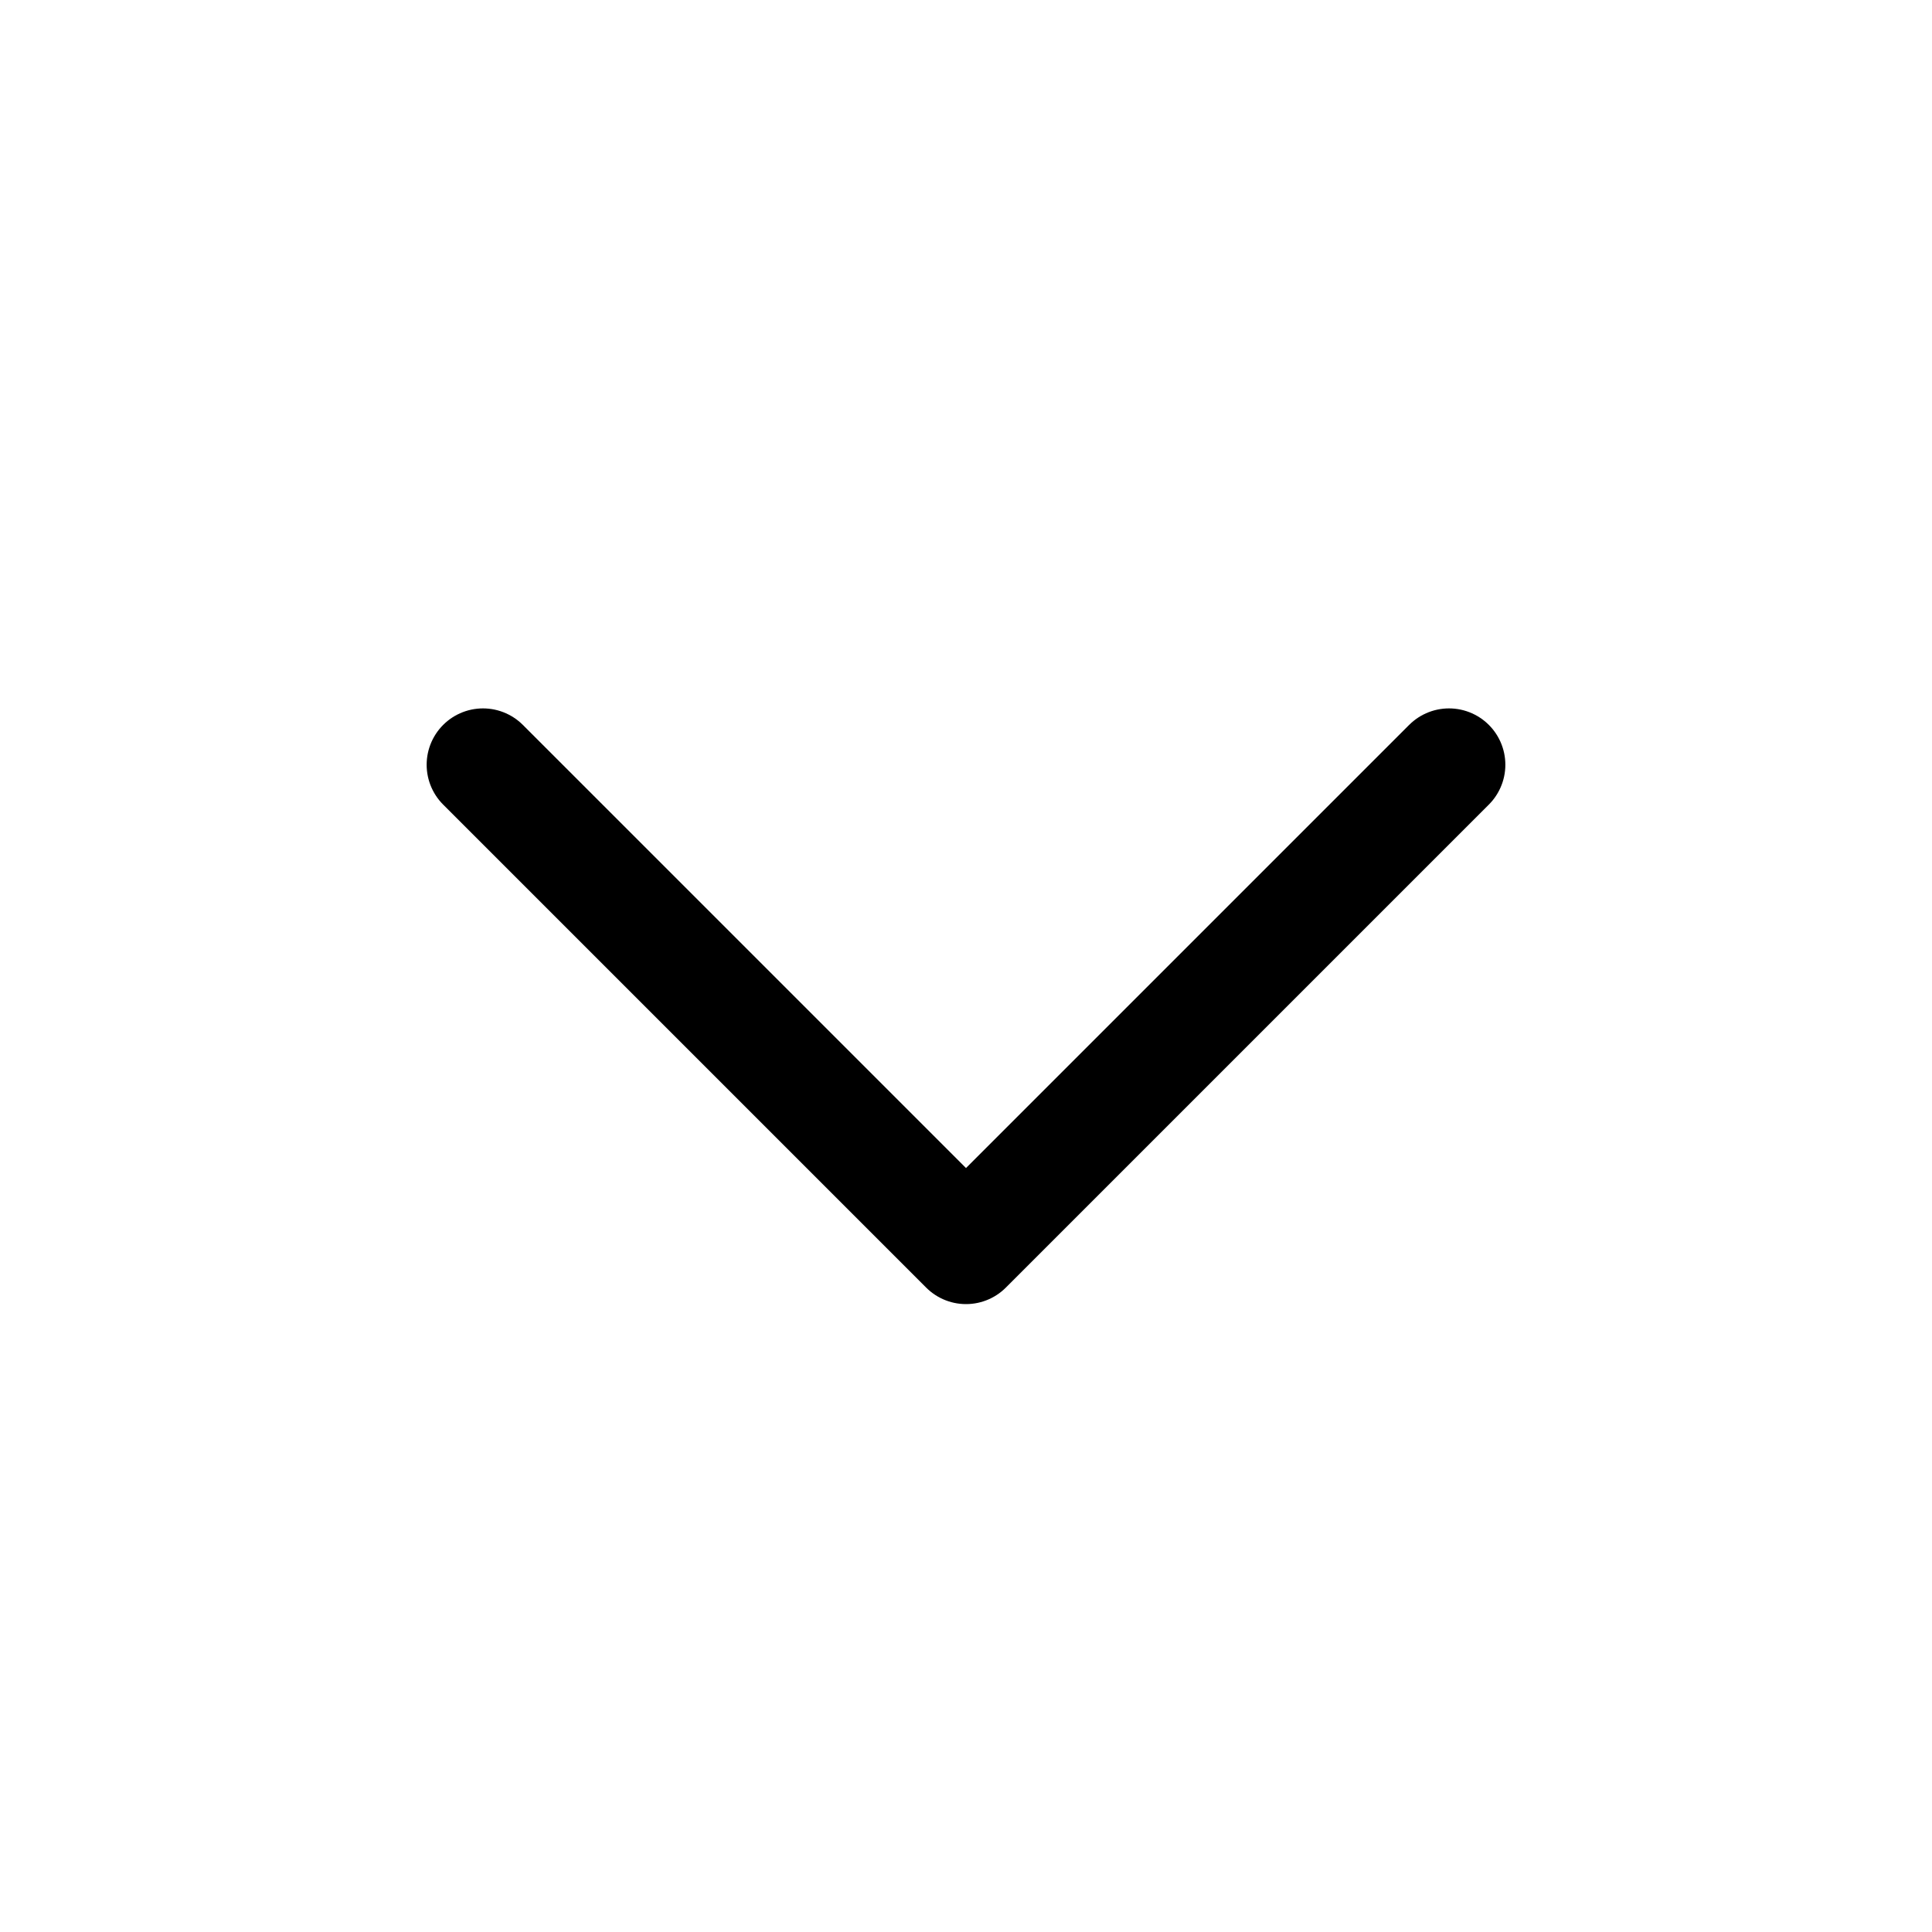
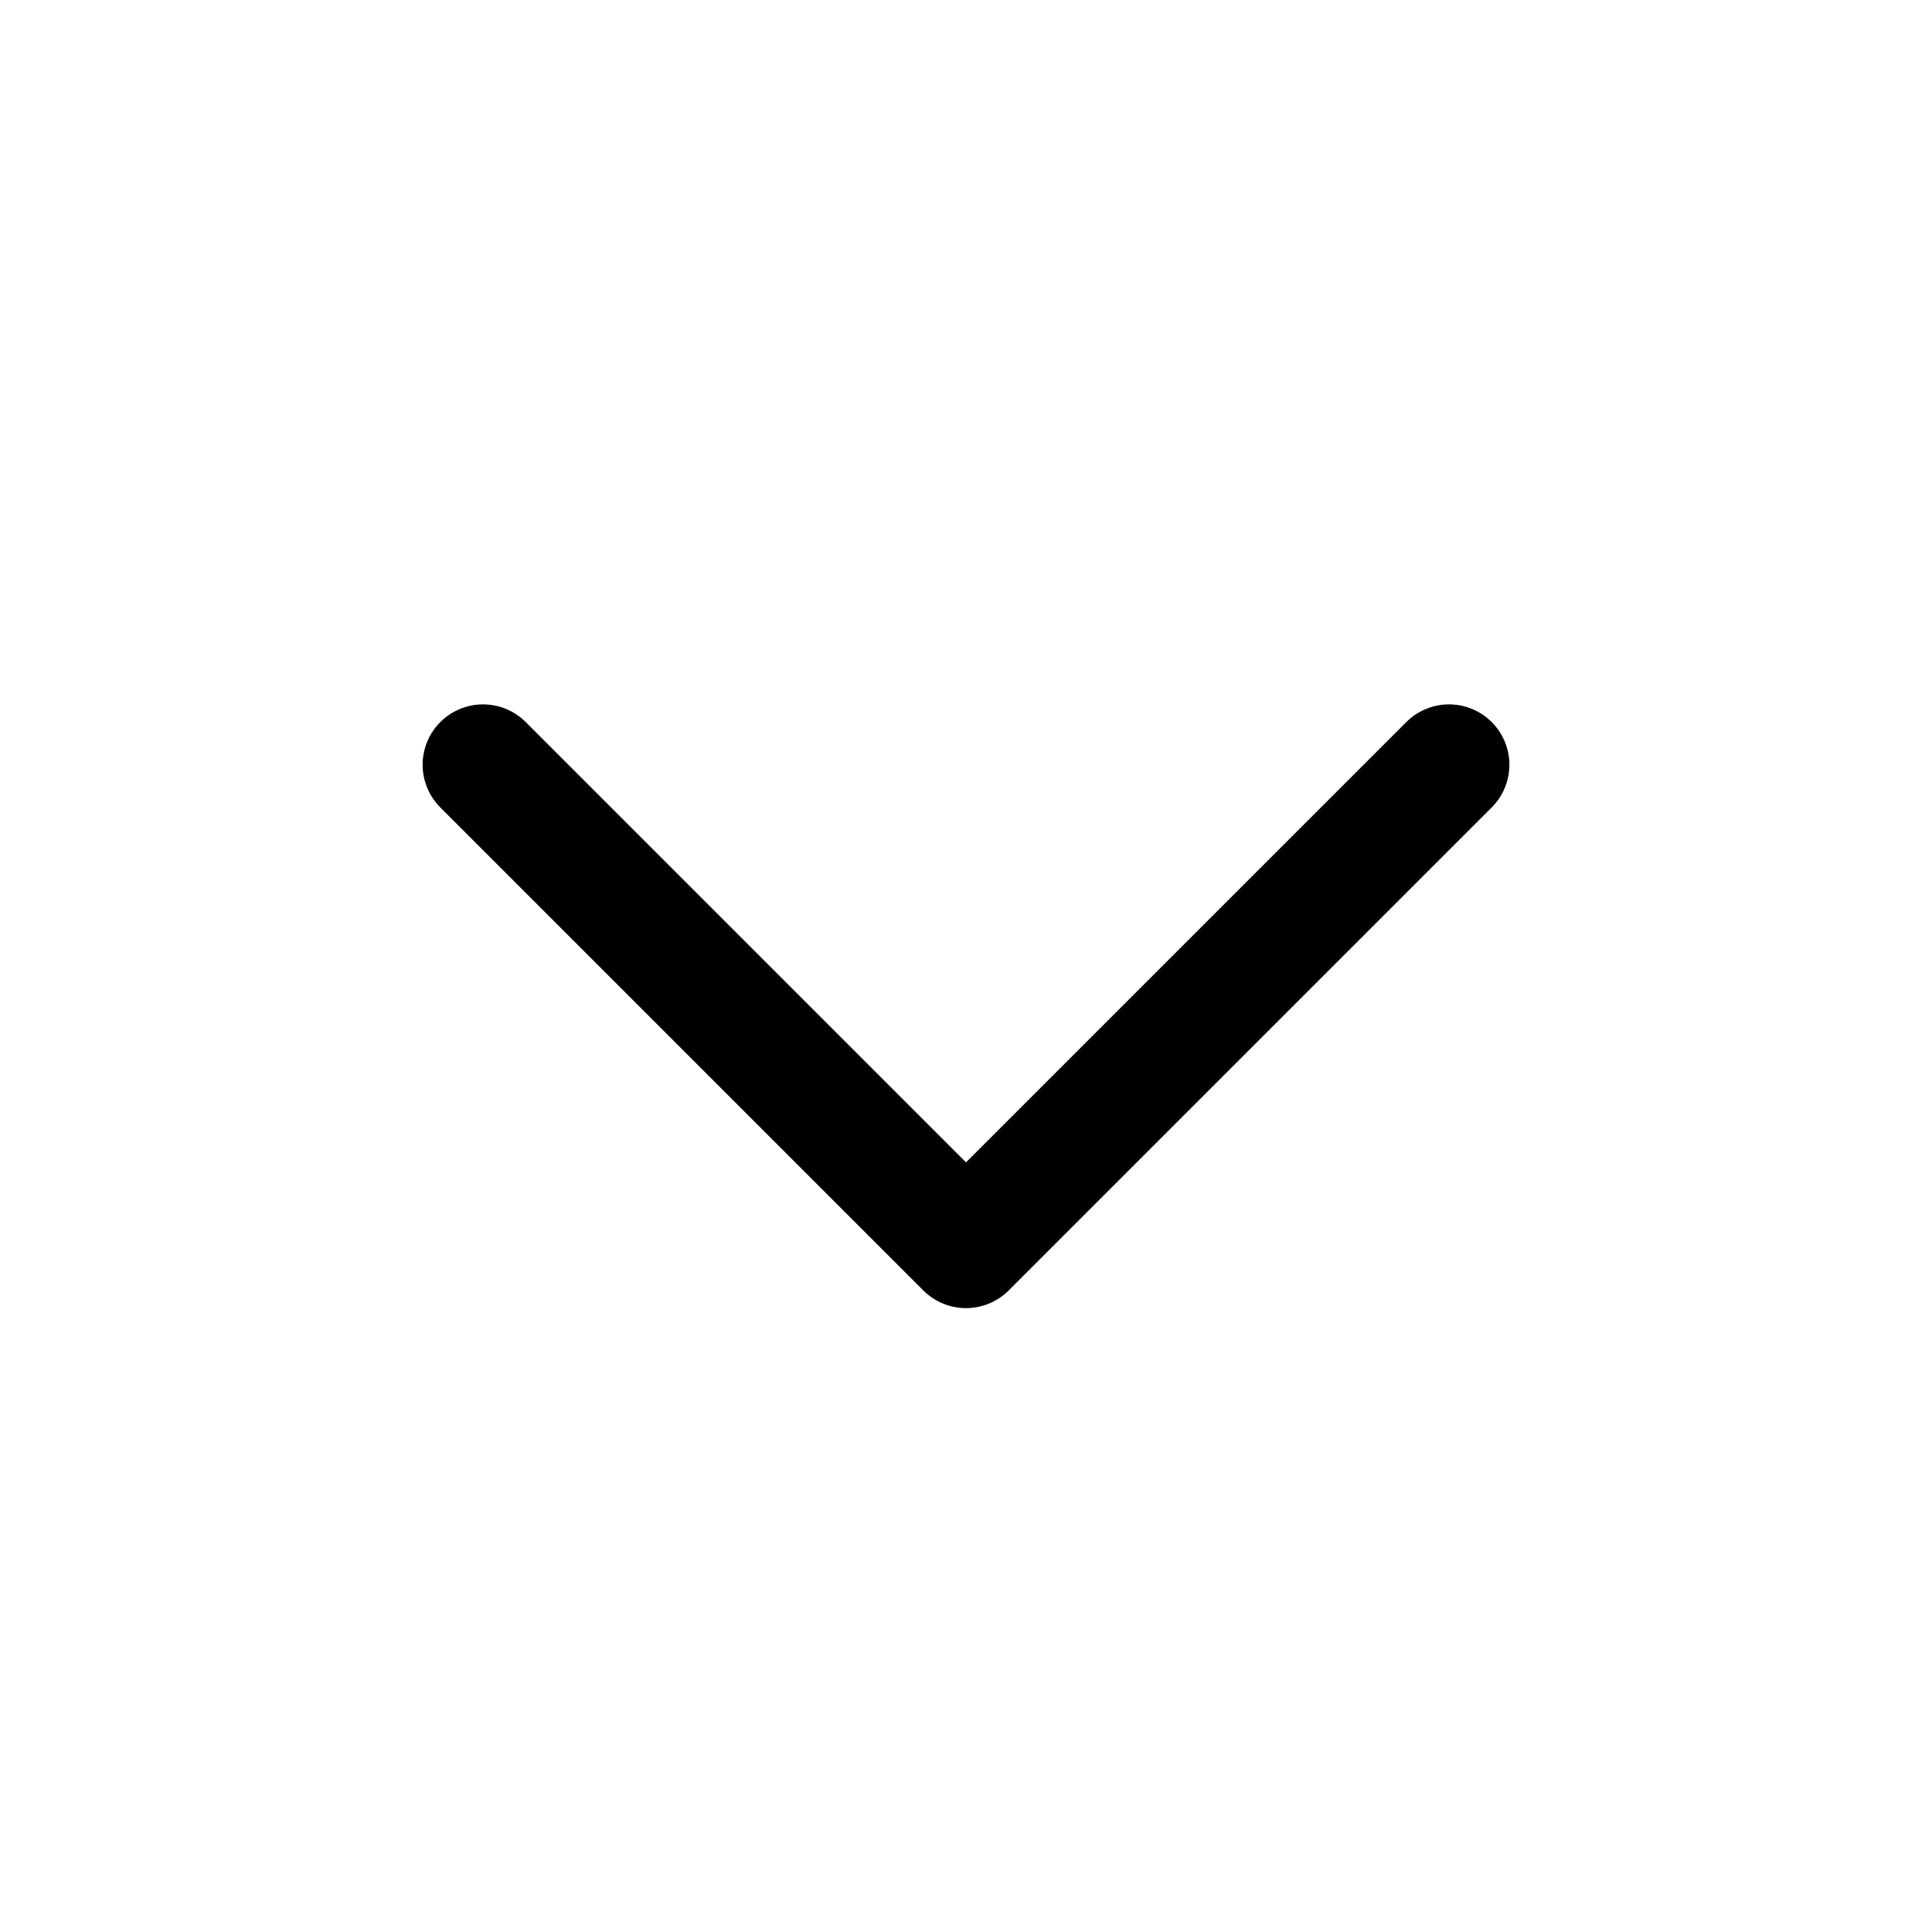
- <svg xmlns="http://www.w3.org/2000/svg" width="24" height="24" viewBox="0 0 24 24" fill="none" stroke="currentColor" stroke-width="1.4" stroke-linecap="round" stroke-linejoin="round">
+ <svg xmlns="http://www.w3.org/2000/svg" width="24" height="24" viewBox="0 0 24 24" fill="none" stroke="currentColor" stroke-width="1.5" stroke-linecap="round" stroke-linejoin="round">
  <path d="m6 9.5 6 6 6-6" />
</svg>
